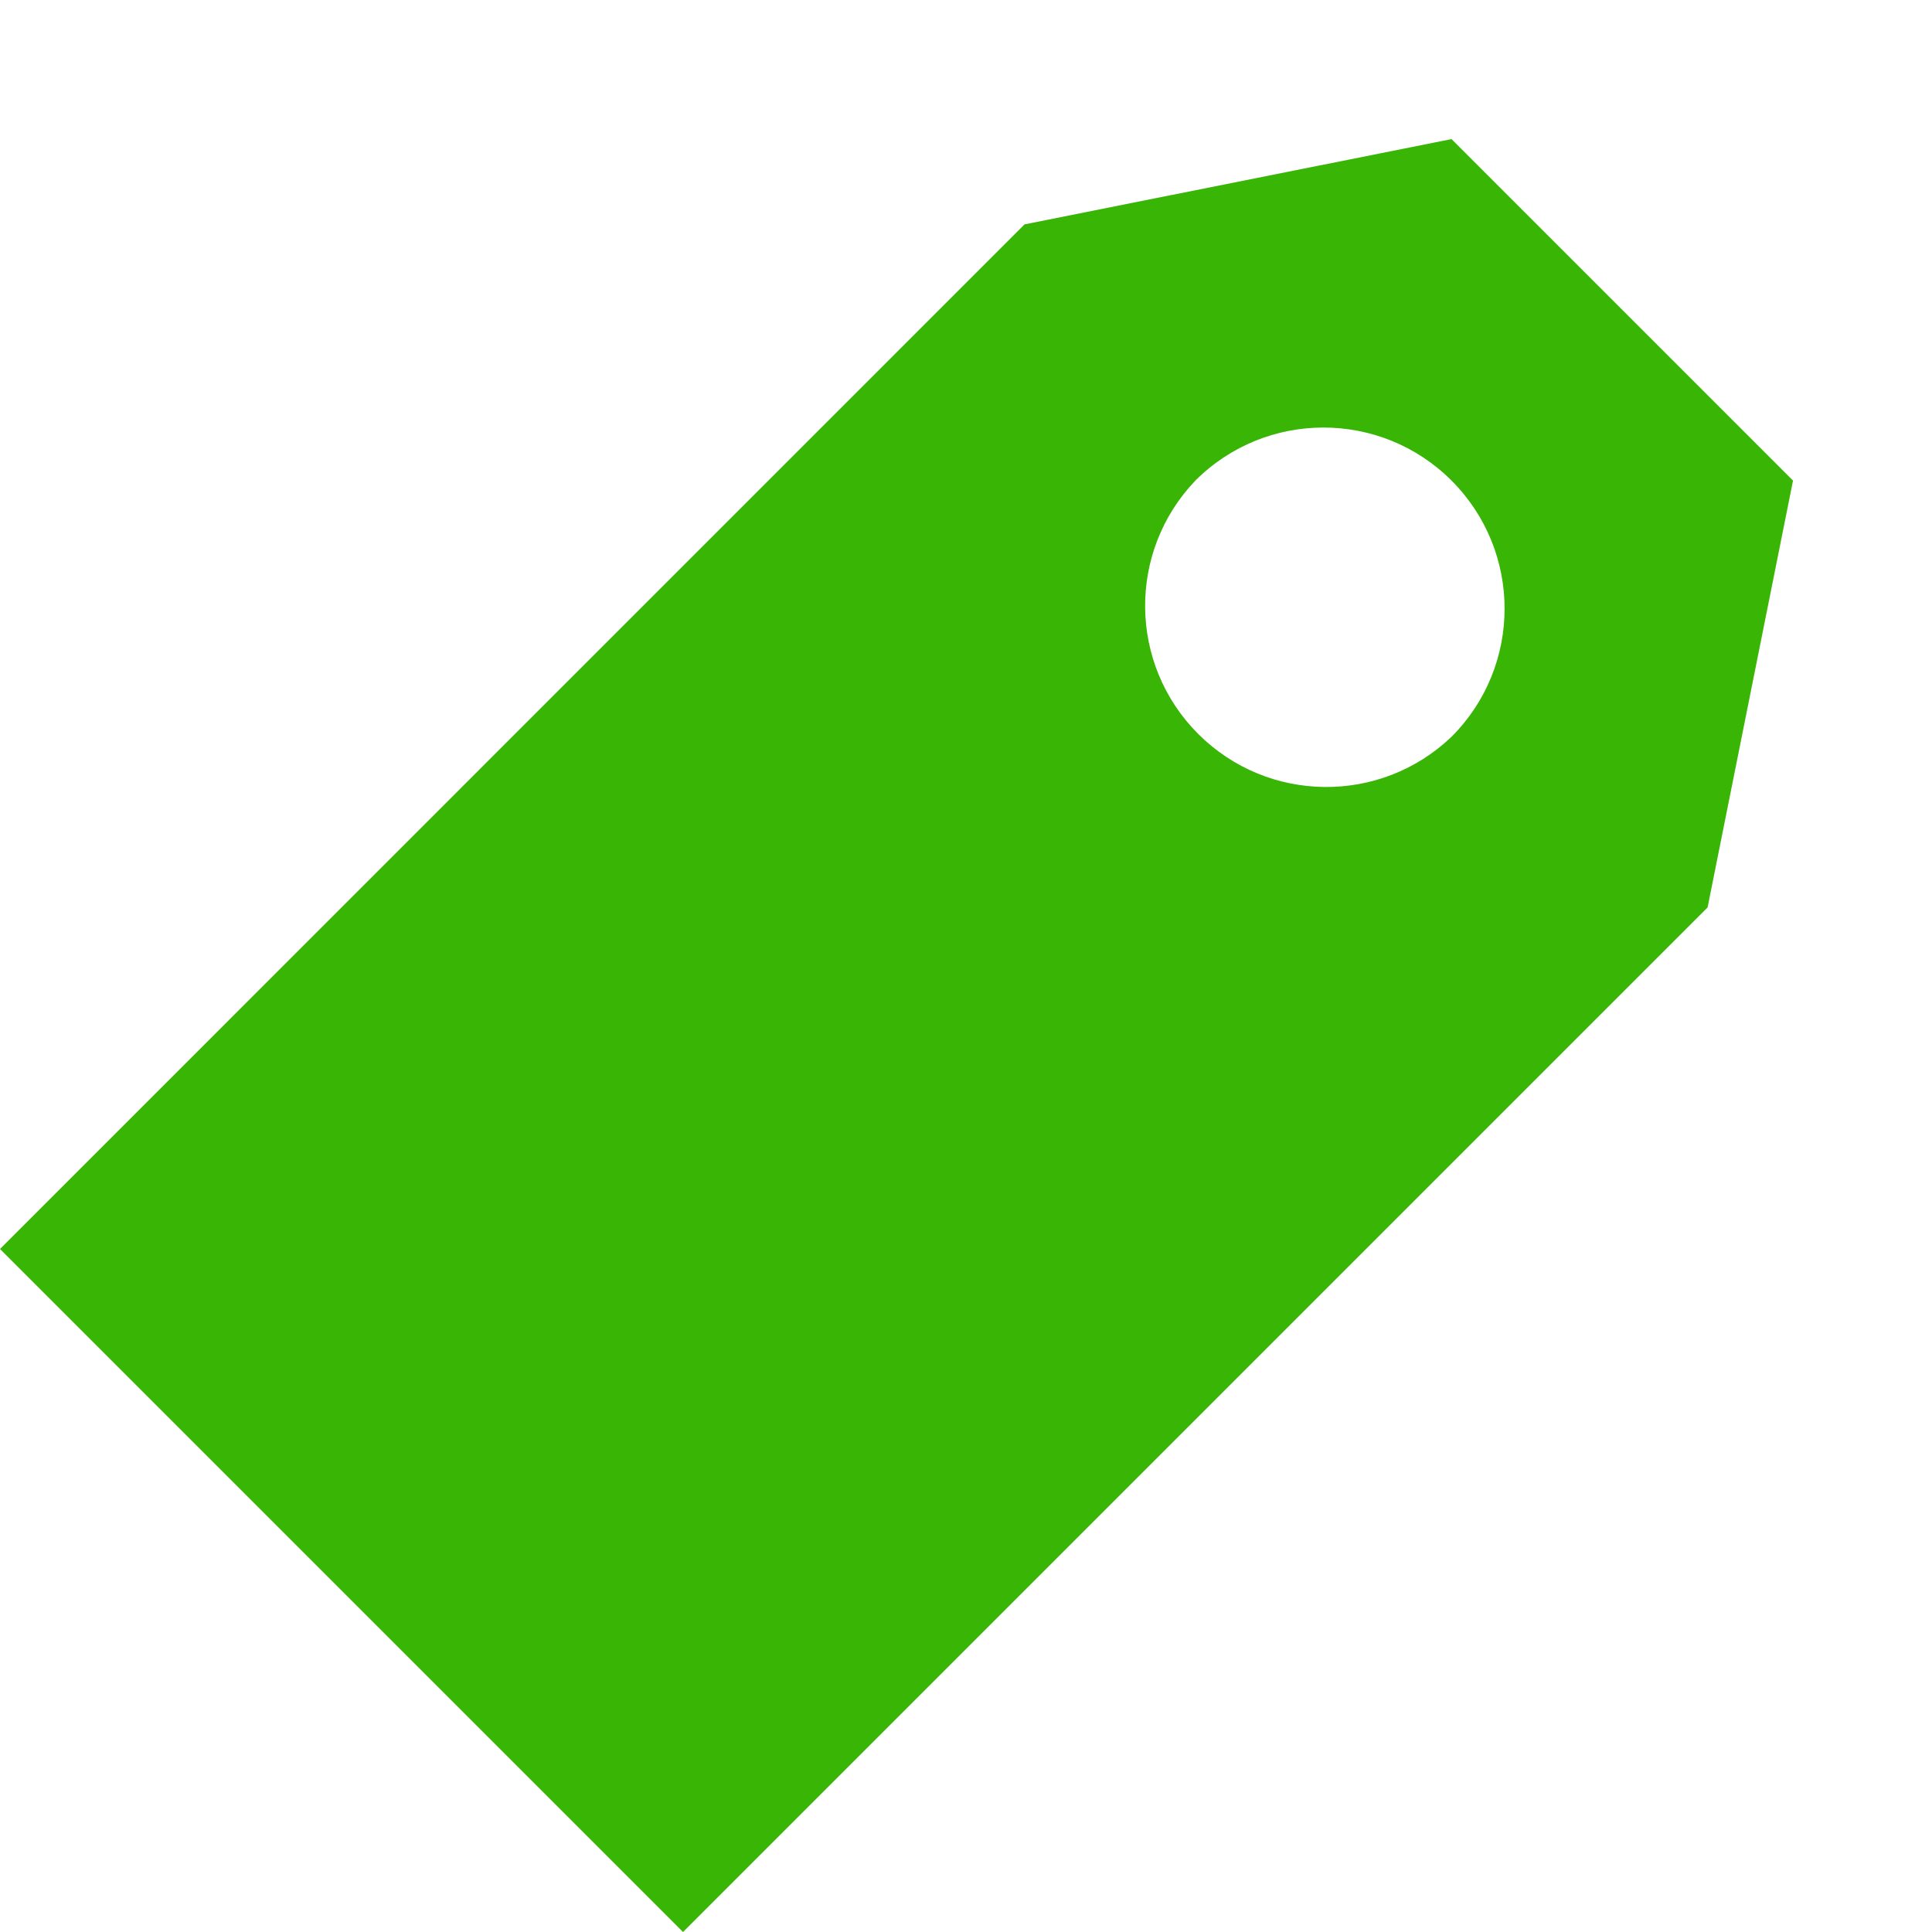
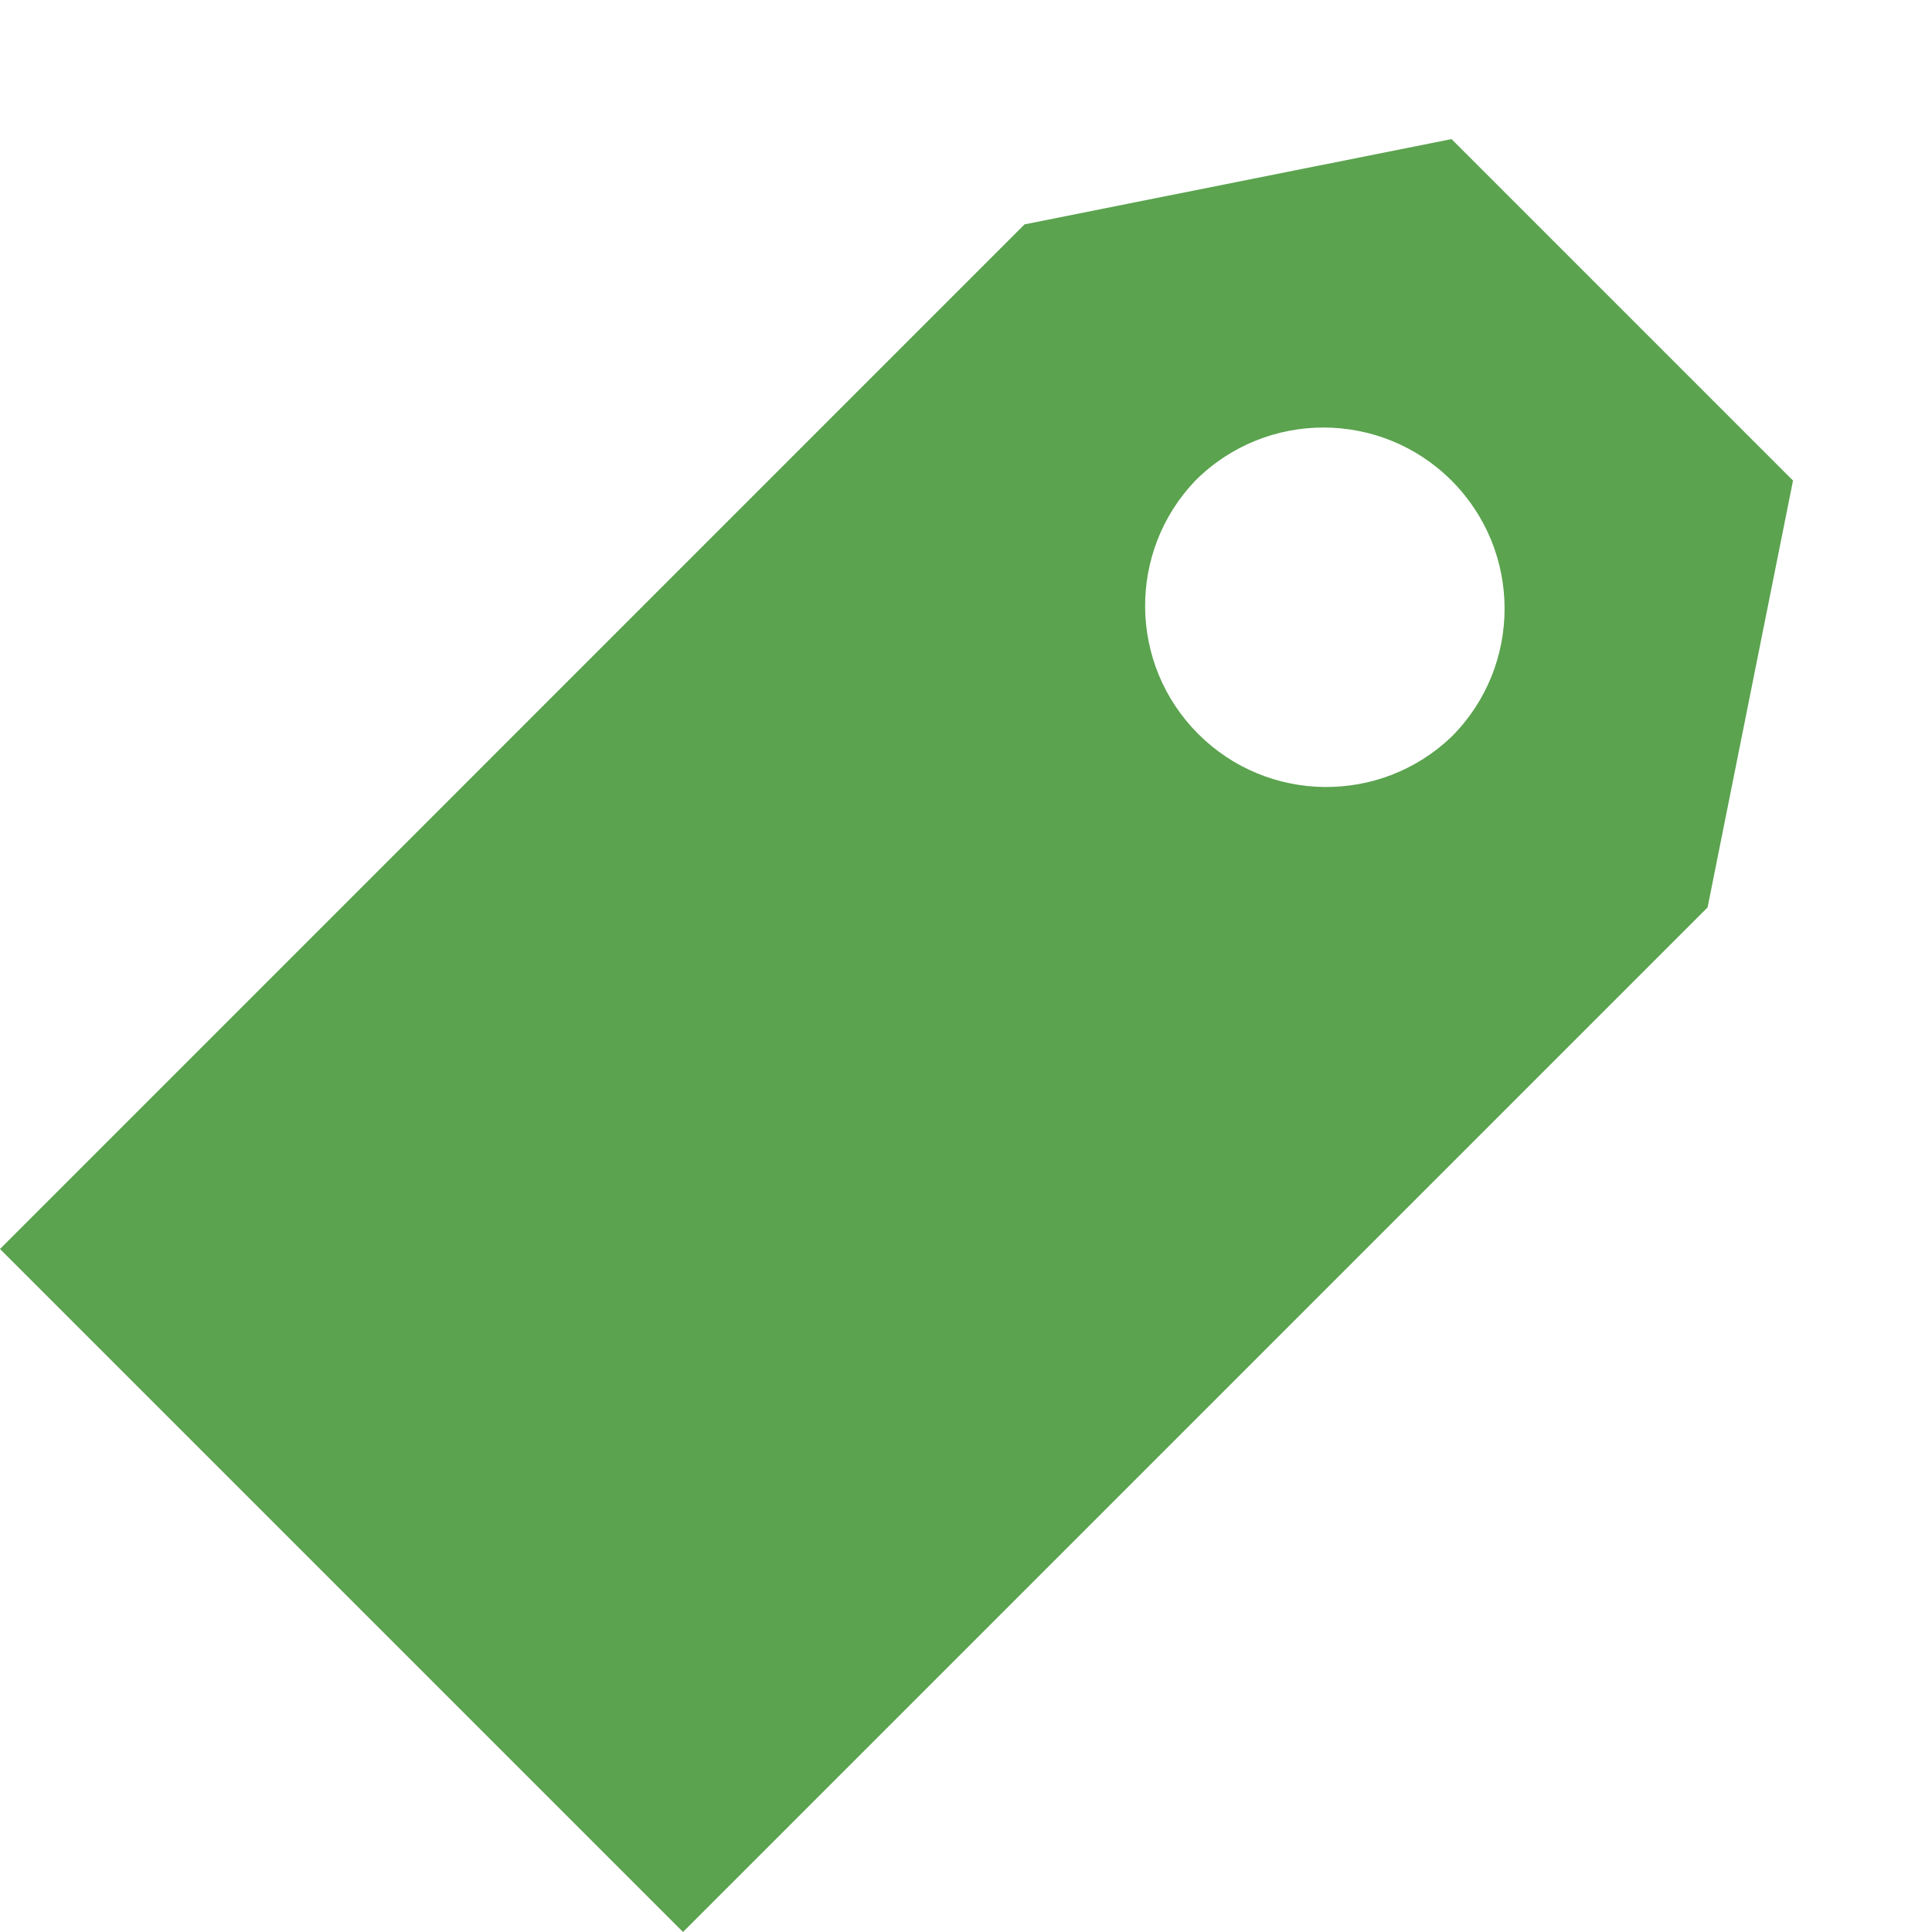
<svg xmlns="http://www.w3.org/2000/svg" width="64" height="64" viewBox="0 0 32 32">
-   <path fill="#39B506" d="M24.042 2.304L16.97 3.716 0 20.687 11.313 32l16.97-16.97 1.415-7.07-5.656-5.656zm0 9.899a3.001 3.001 0 0 1-4.243-4.243 3 3 0 1 1 4.243 4.243z" />
+   <path fill="#5ba34f" d="M24.042 2.304L16.97 3.716 0 20.687 11.313 32l16.97-16.97 1.415-7.07-5.656-5.656zm0 9.899a3.001 3.001 0 0 1-4.243-4.243 3 3 0 1 1 4.243 4.243z" />
</svg>
